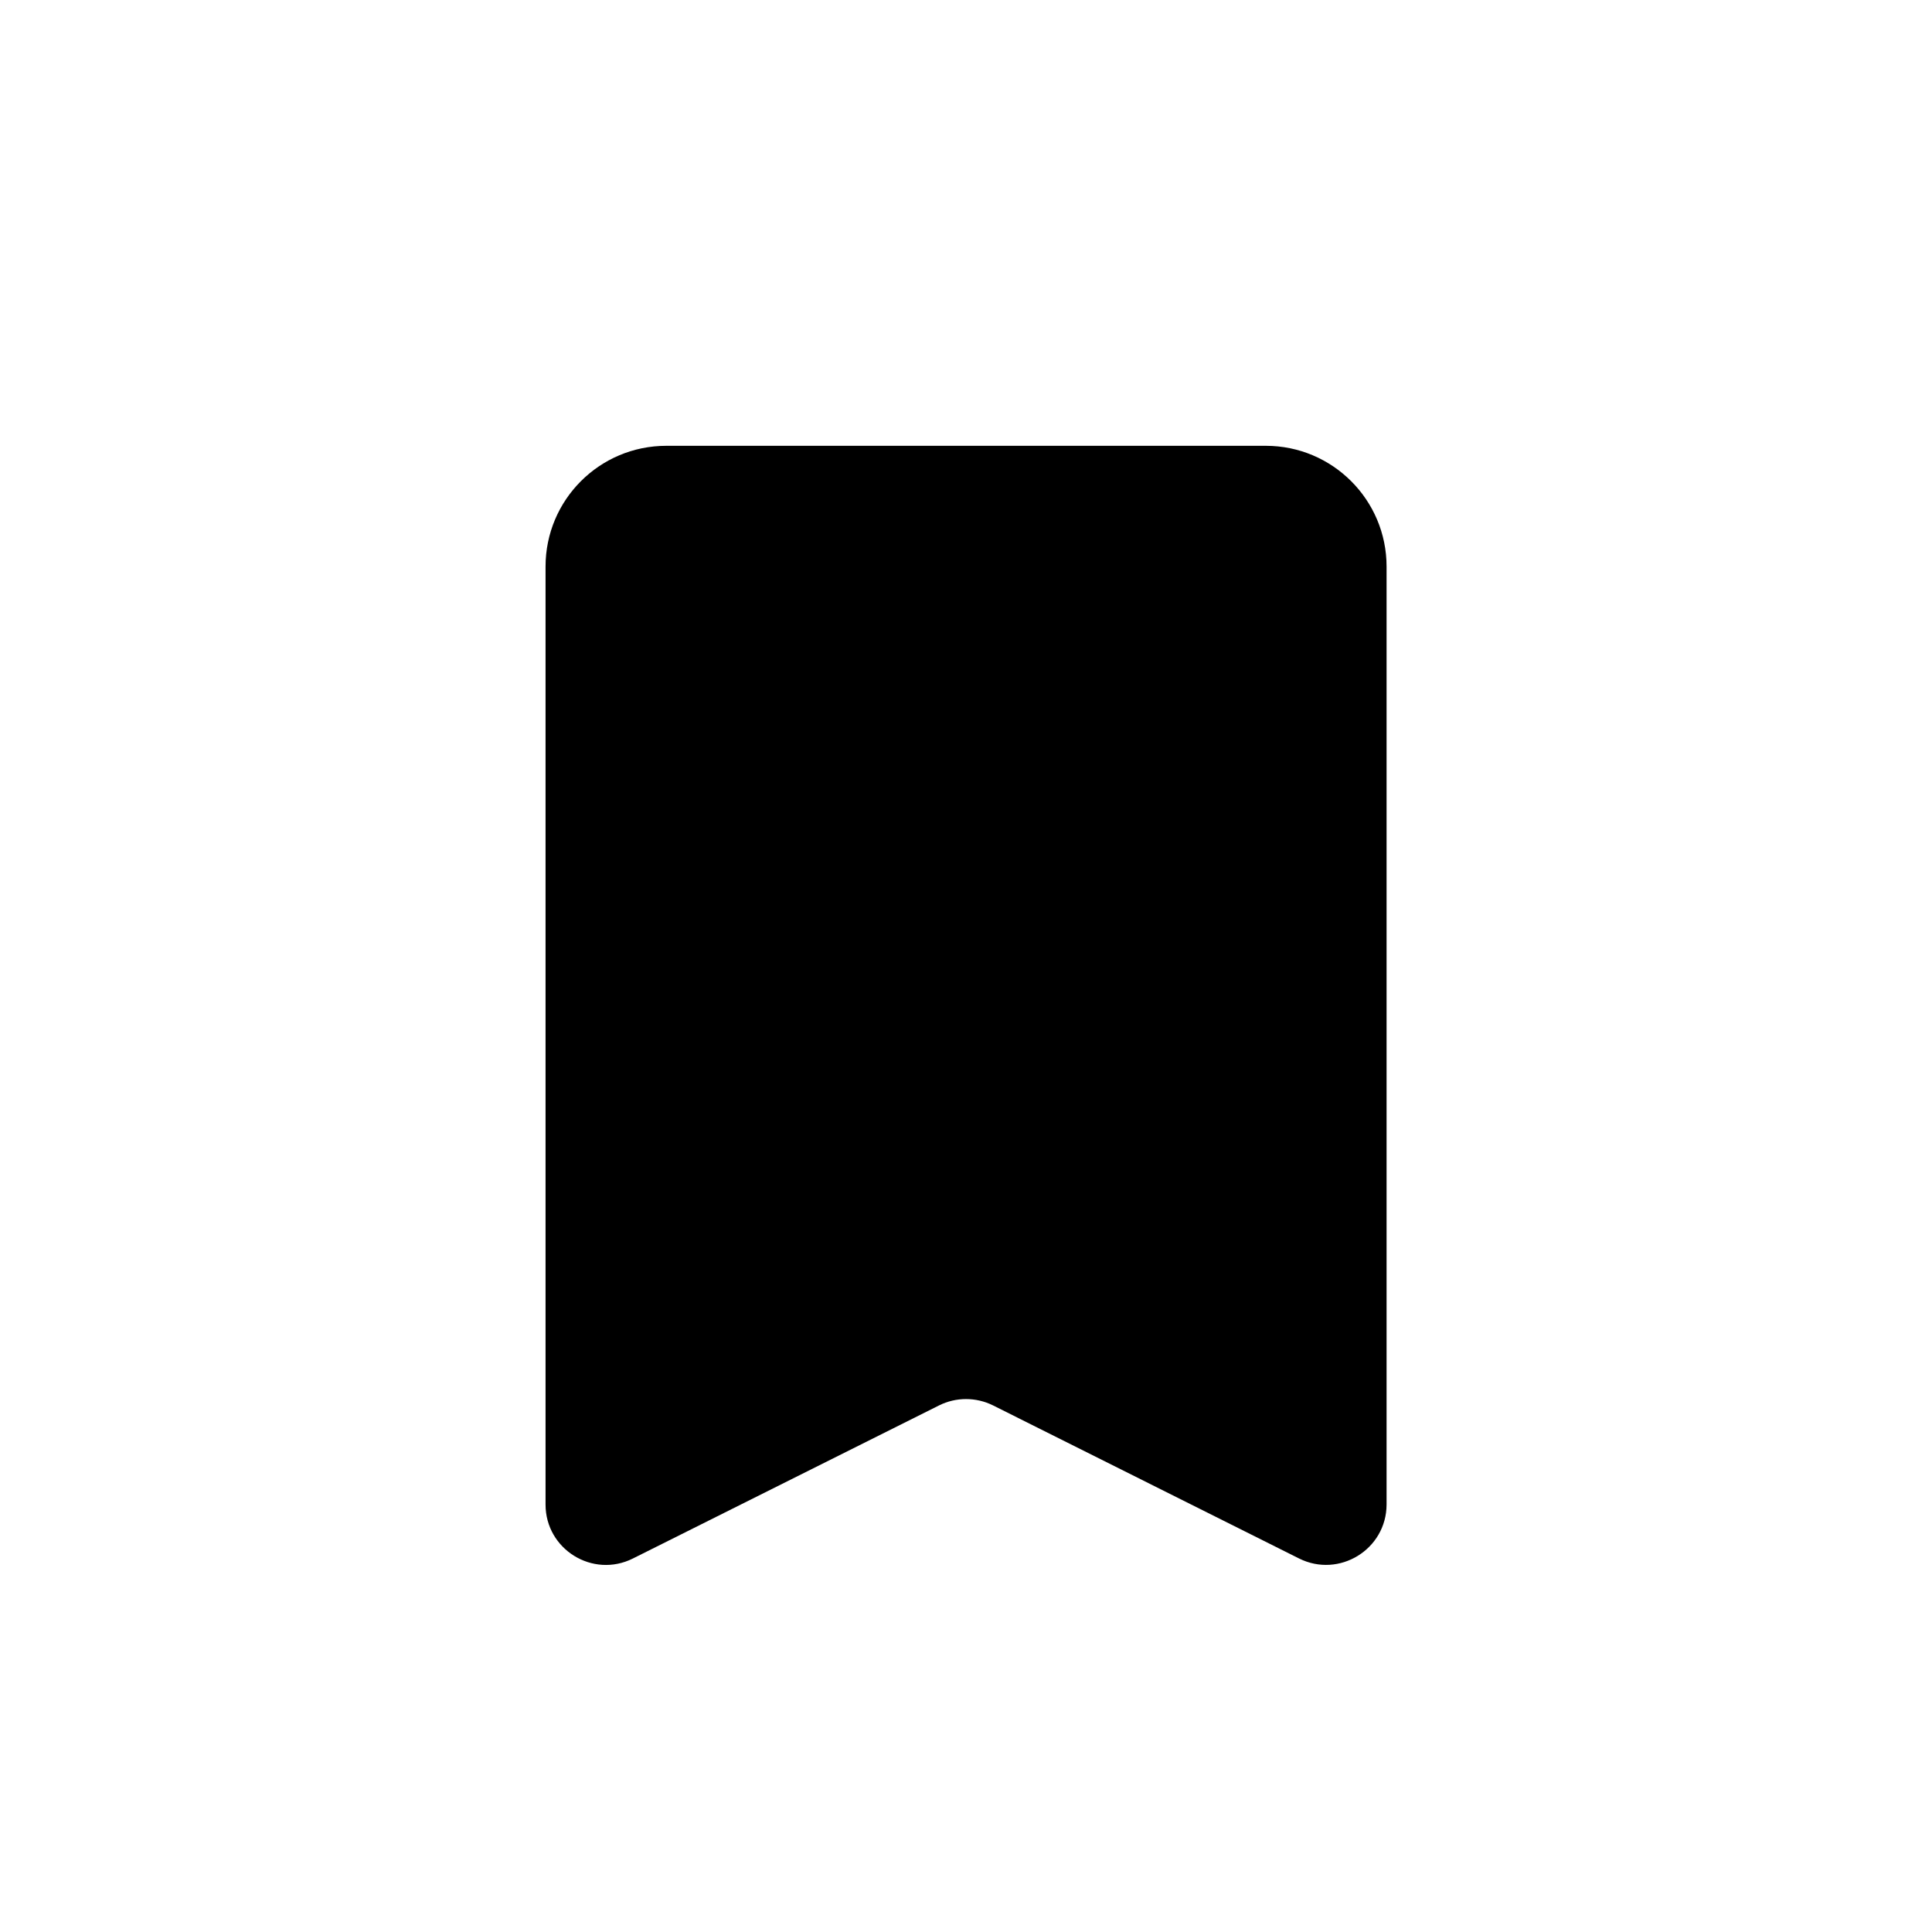
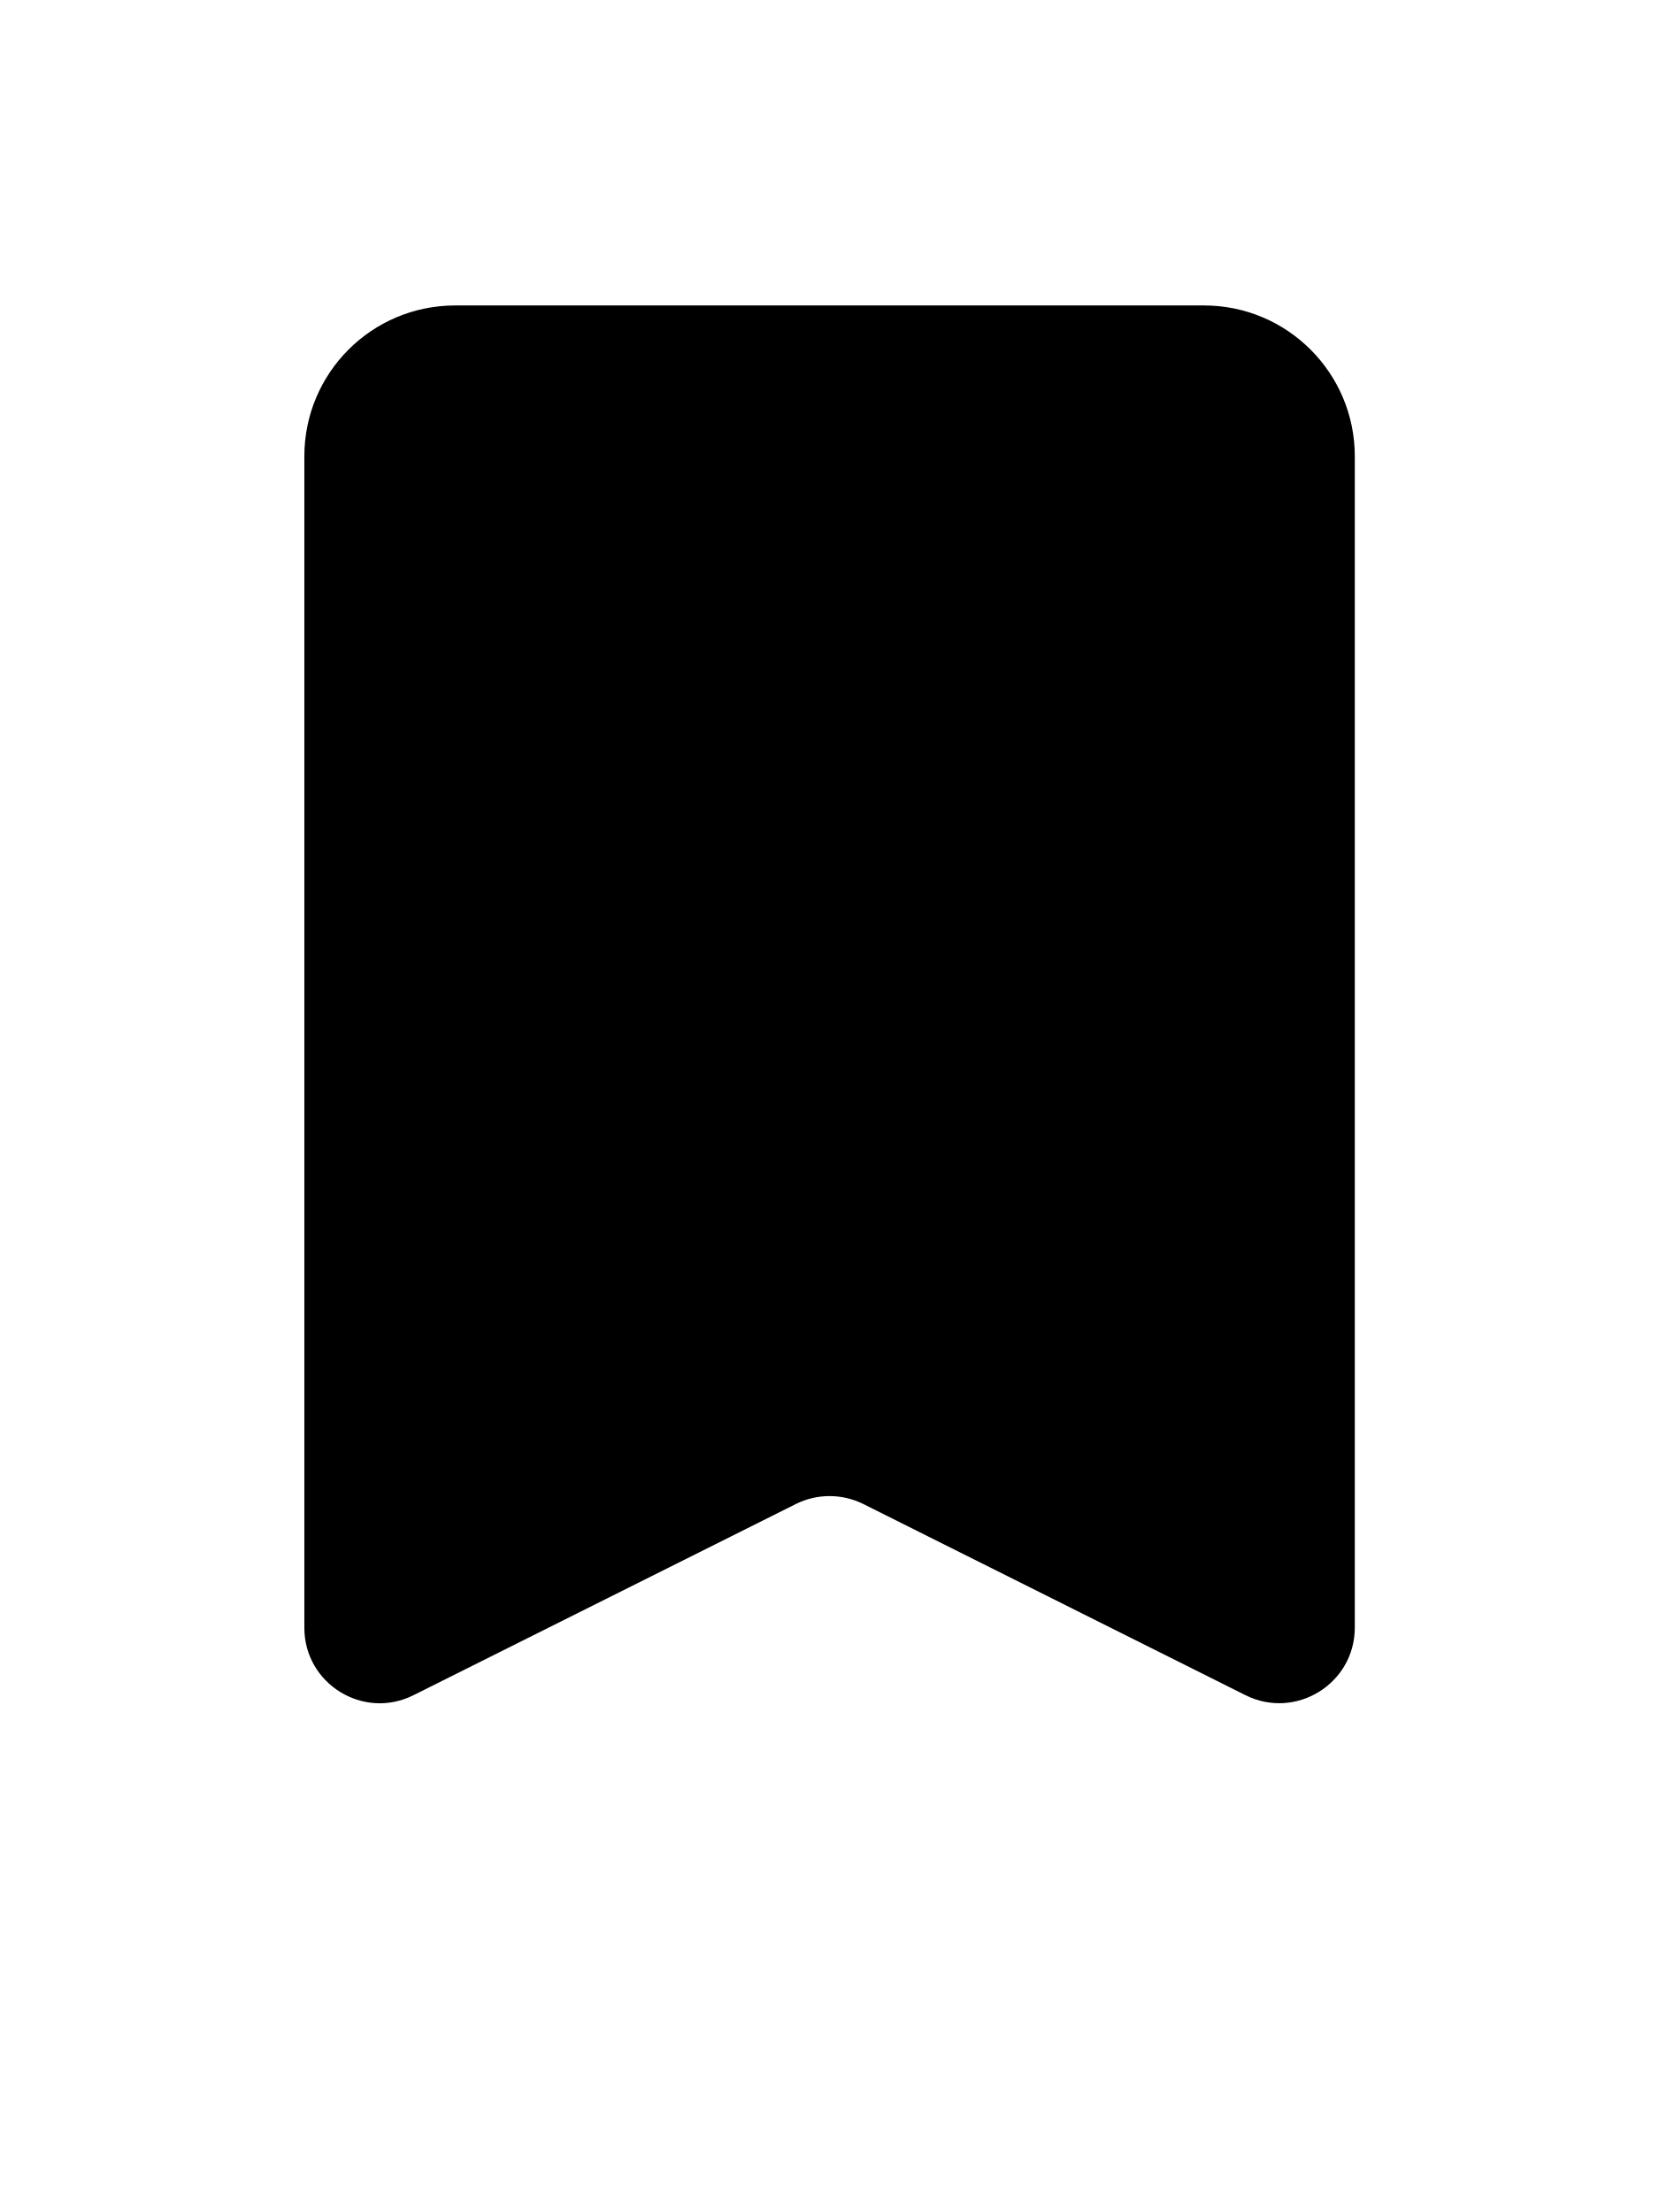
- <svg xmlns="http://www.w3.org/2000/svg" width="16" height="16" viewBox="0 0 16 16" fill="none">
+ <svg xmlns="http://www.w3.org/2000/svg" width="12" height="16" viewBox="2.5 2 11 14" fill="none">
  <path d="M10.483 3.692C11.035 3.692 11.483 4.14 11.483 4.692V12.46C11.482 12.831 11.091 13.072 10.759 12.907L8.224 11.639C8.083 11.569 7.917 11.569 7.777 11.639L5.241 12.907C4.909 13.073 4.518 12.831 4.518 12.46V4.692C4.518 4.14 4.965 3.692 5.518 3.692H10.483Z" fill="currentColor" />
</svg>
